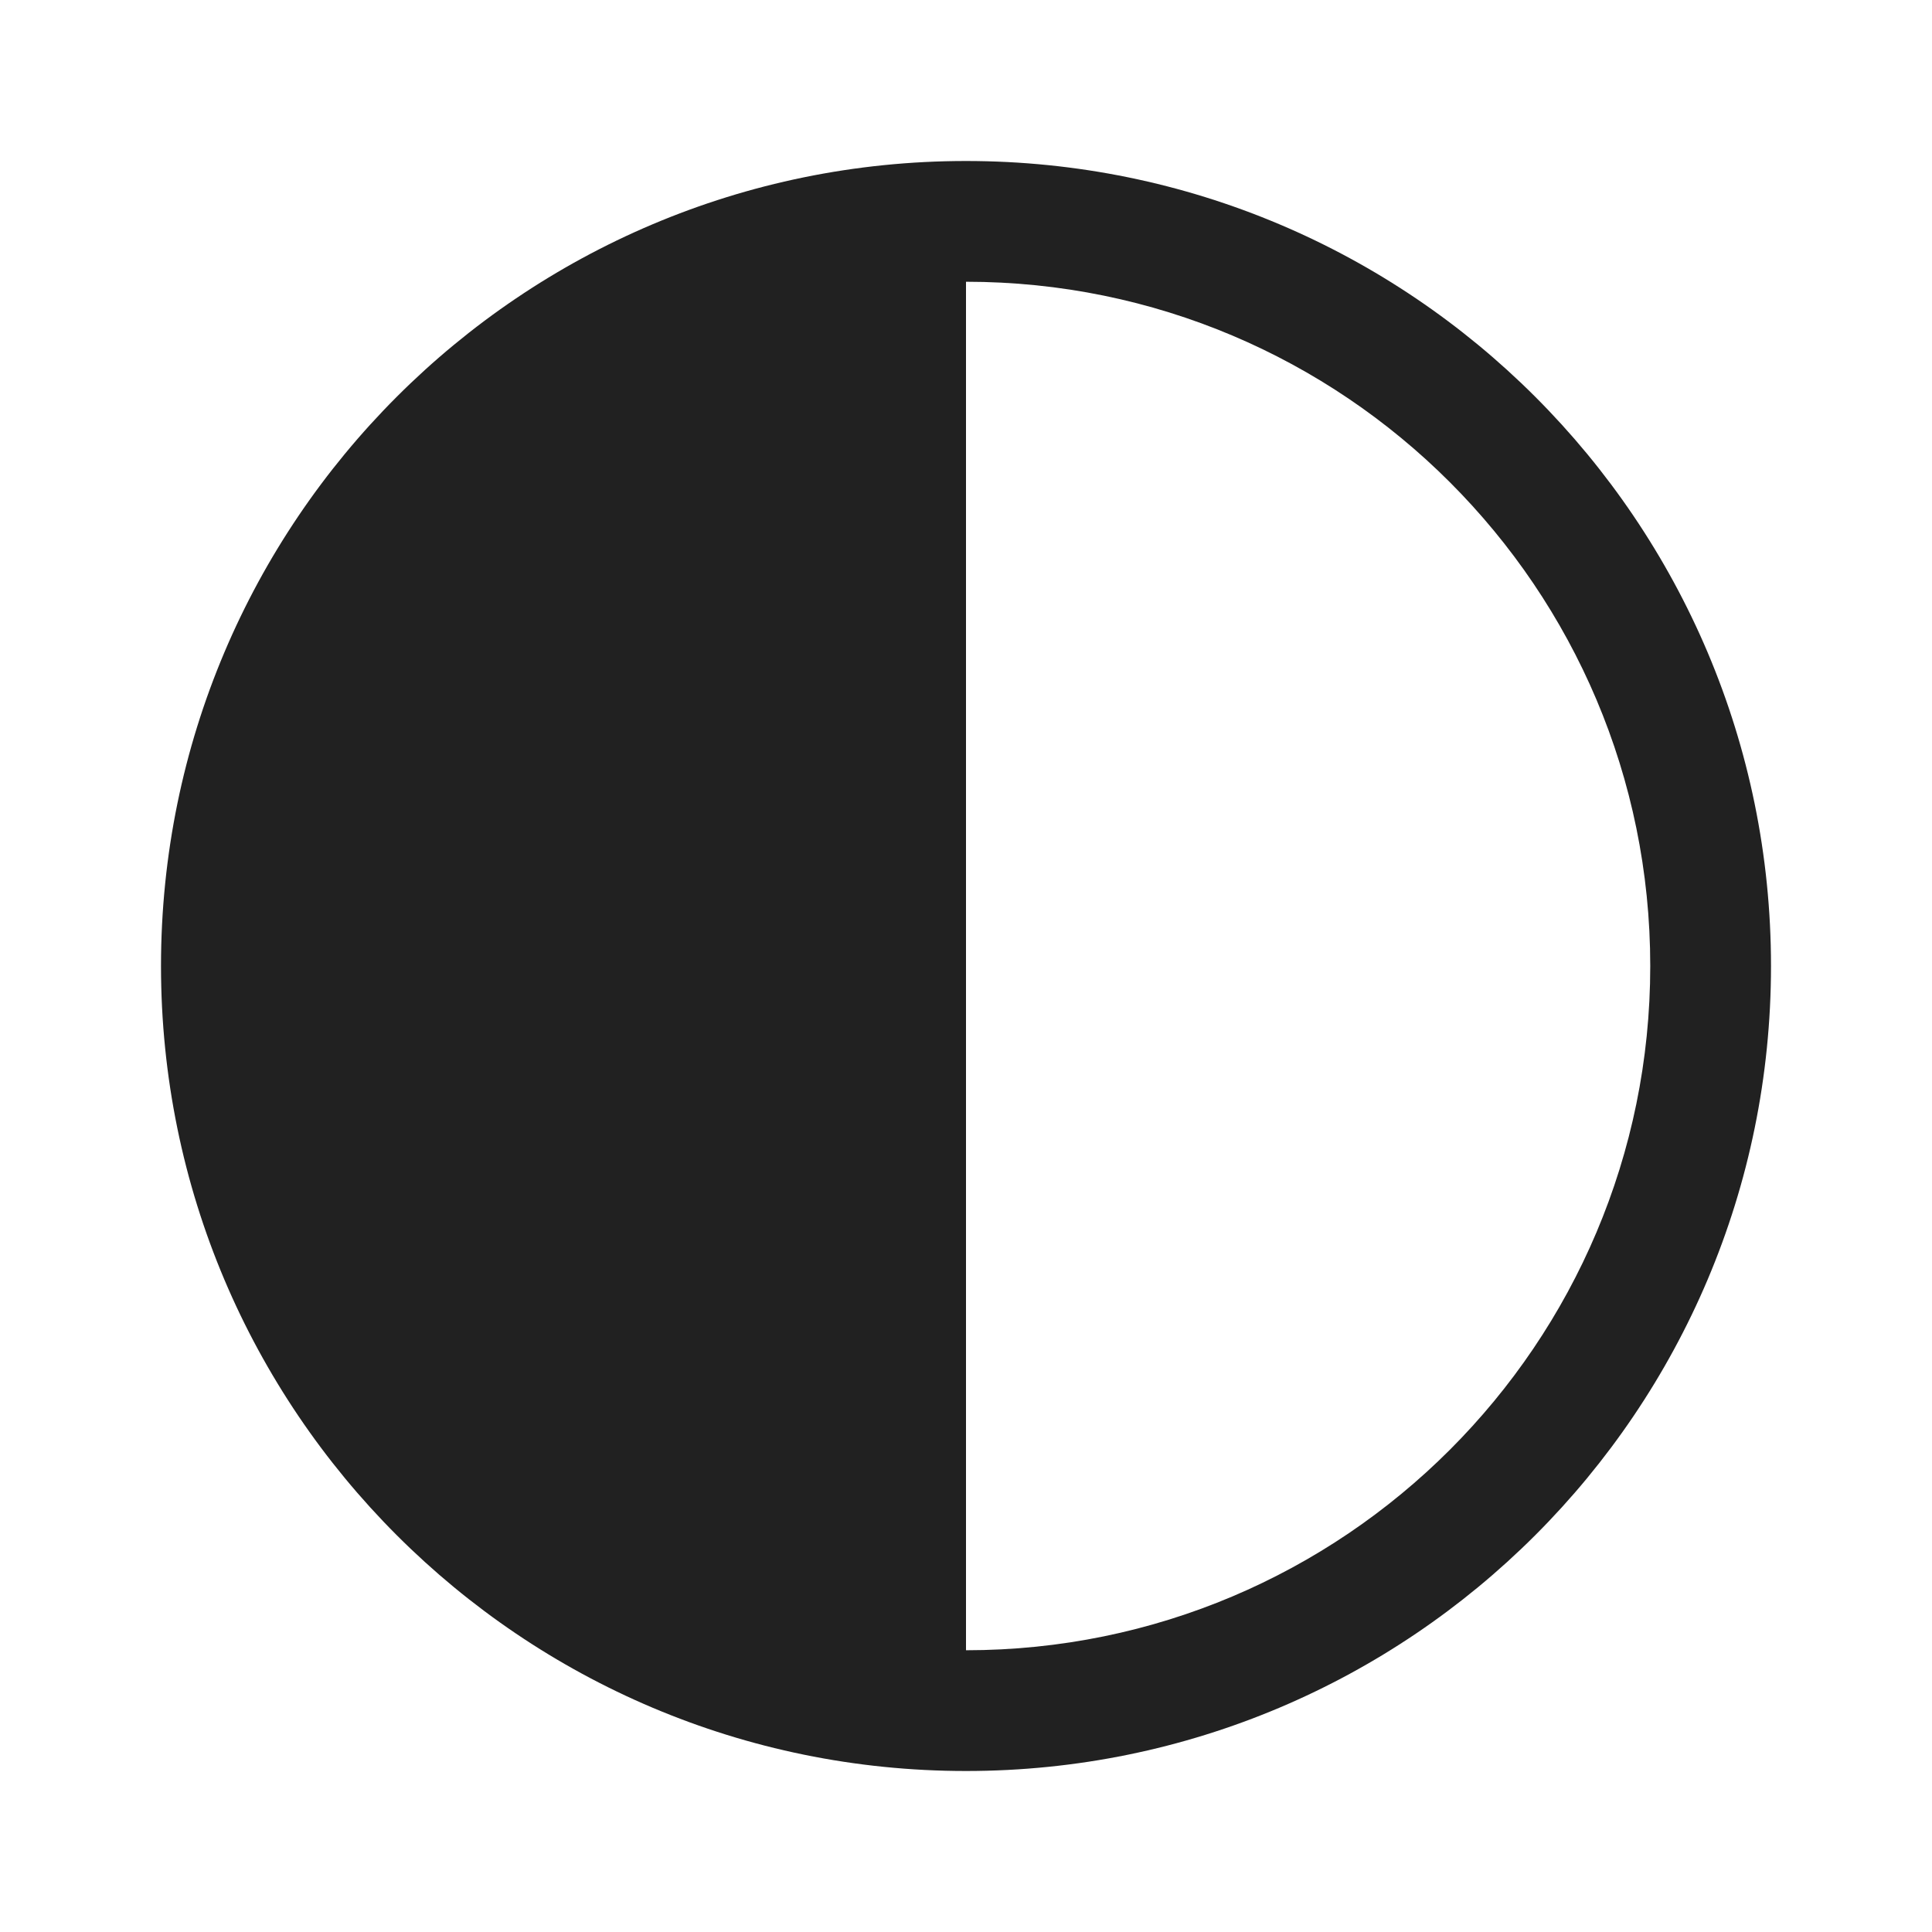
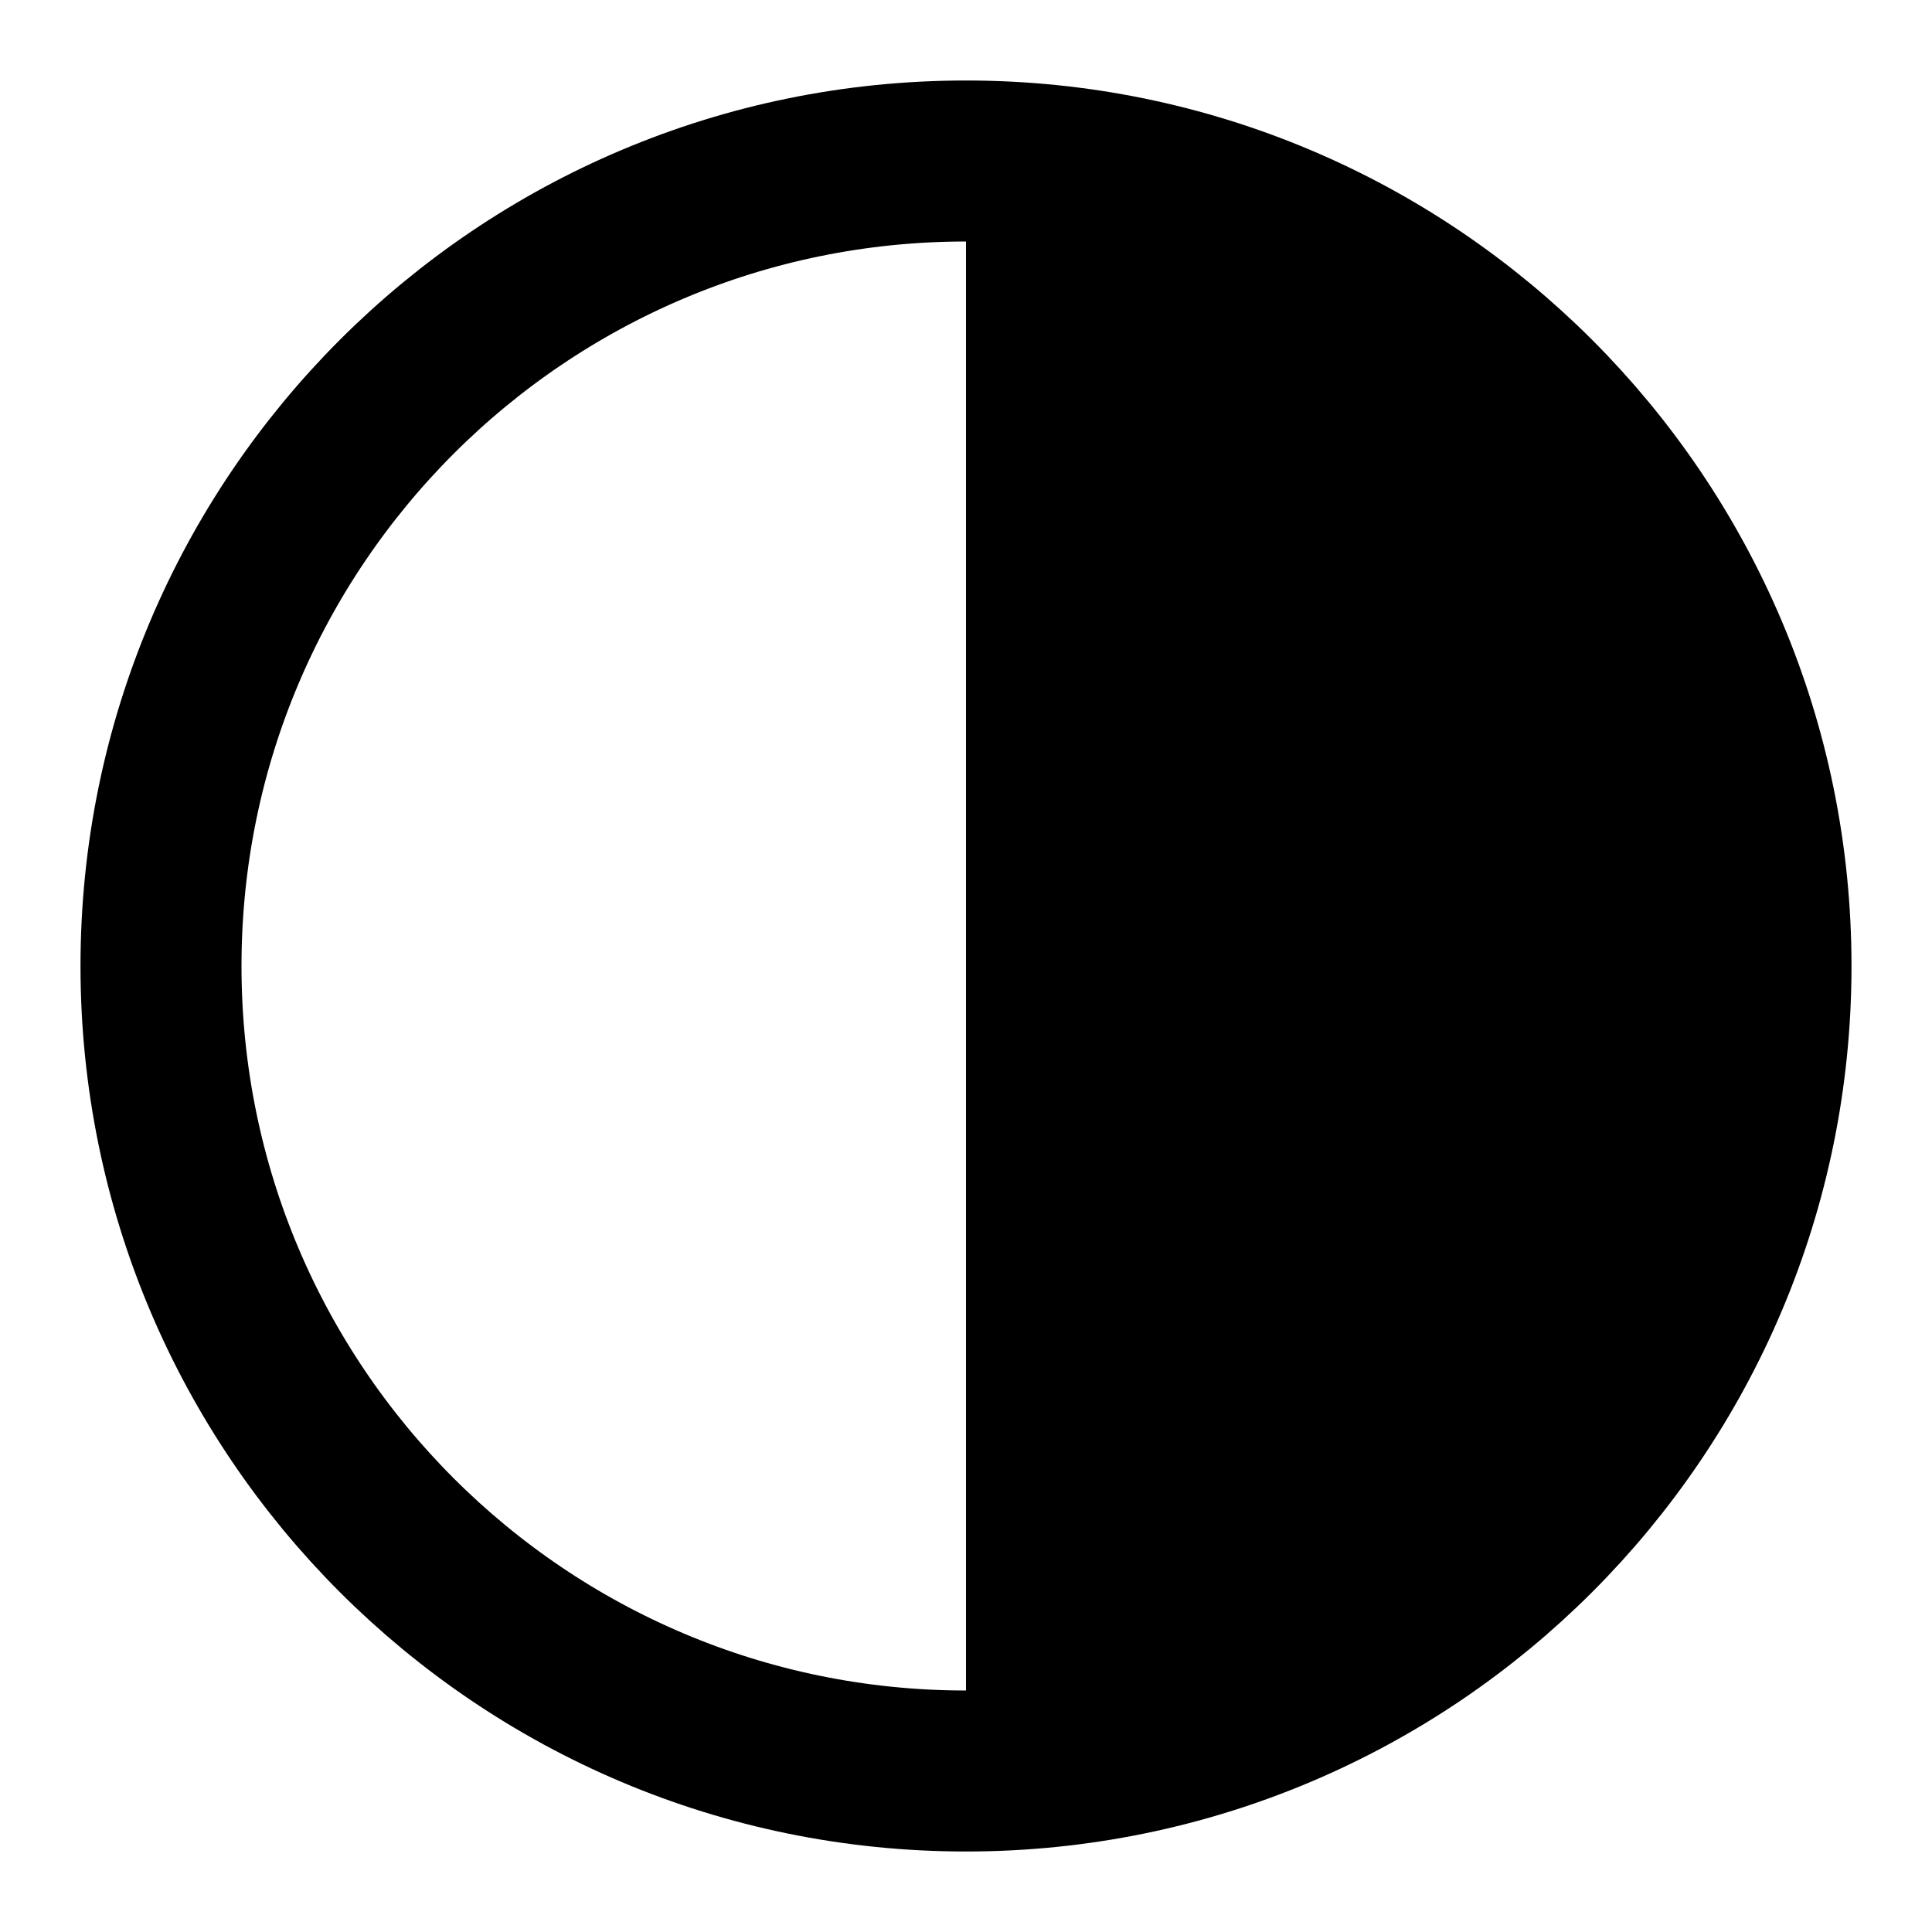
- <svg xmlns="http://www.w3.org/2000/svg" width="800px" height="800px" viewBox="0 0 24 24" version="1.1">
-   <g id="🔍-Product-Icons" stroke="none" stroke-width="1" fill="none" fill-rule="evenodd">
-     <g id="ic_fluent_dark_theme_24_regular" fill="#212121" fill-rule="nonzero">
-       <path d="M12,22 C17.523,22 22,17.523 22,12 C22,6.477 17.523,2 12,2 C6.477,2 2,6.477 2,12 C2,17.523 6.477,22 12,22 Z M12,20.5 L12,3.5 C16.694,3.5 20.5,7.306 20.5,12 C20.5,16.694 16.694,20.5 12,20.5 Z" id="🎨-Color">
- 
- </path>
-     </g>
-   </g>
+ <svg xmlns="http://www.w3.org/2000/svg" viewBox="0 0 24 24" width="24" height="24">
+   <circle cx="12" cy="12" r="10" fill="none" stroke="black" stroke-width="2" />
+   <path d="M12 2 a10 10 0 0 1 0 20 z" fill="black" />
</svg>
